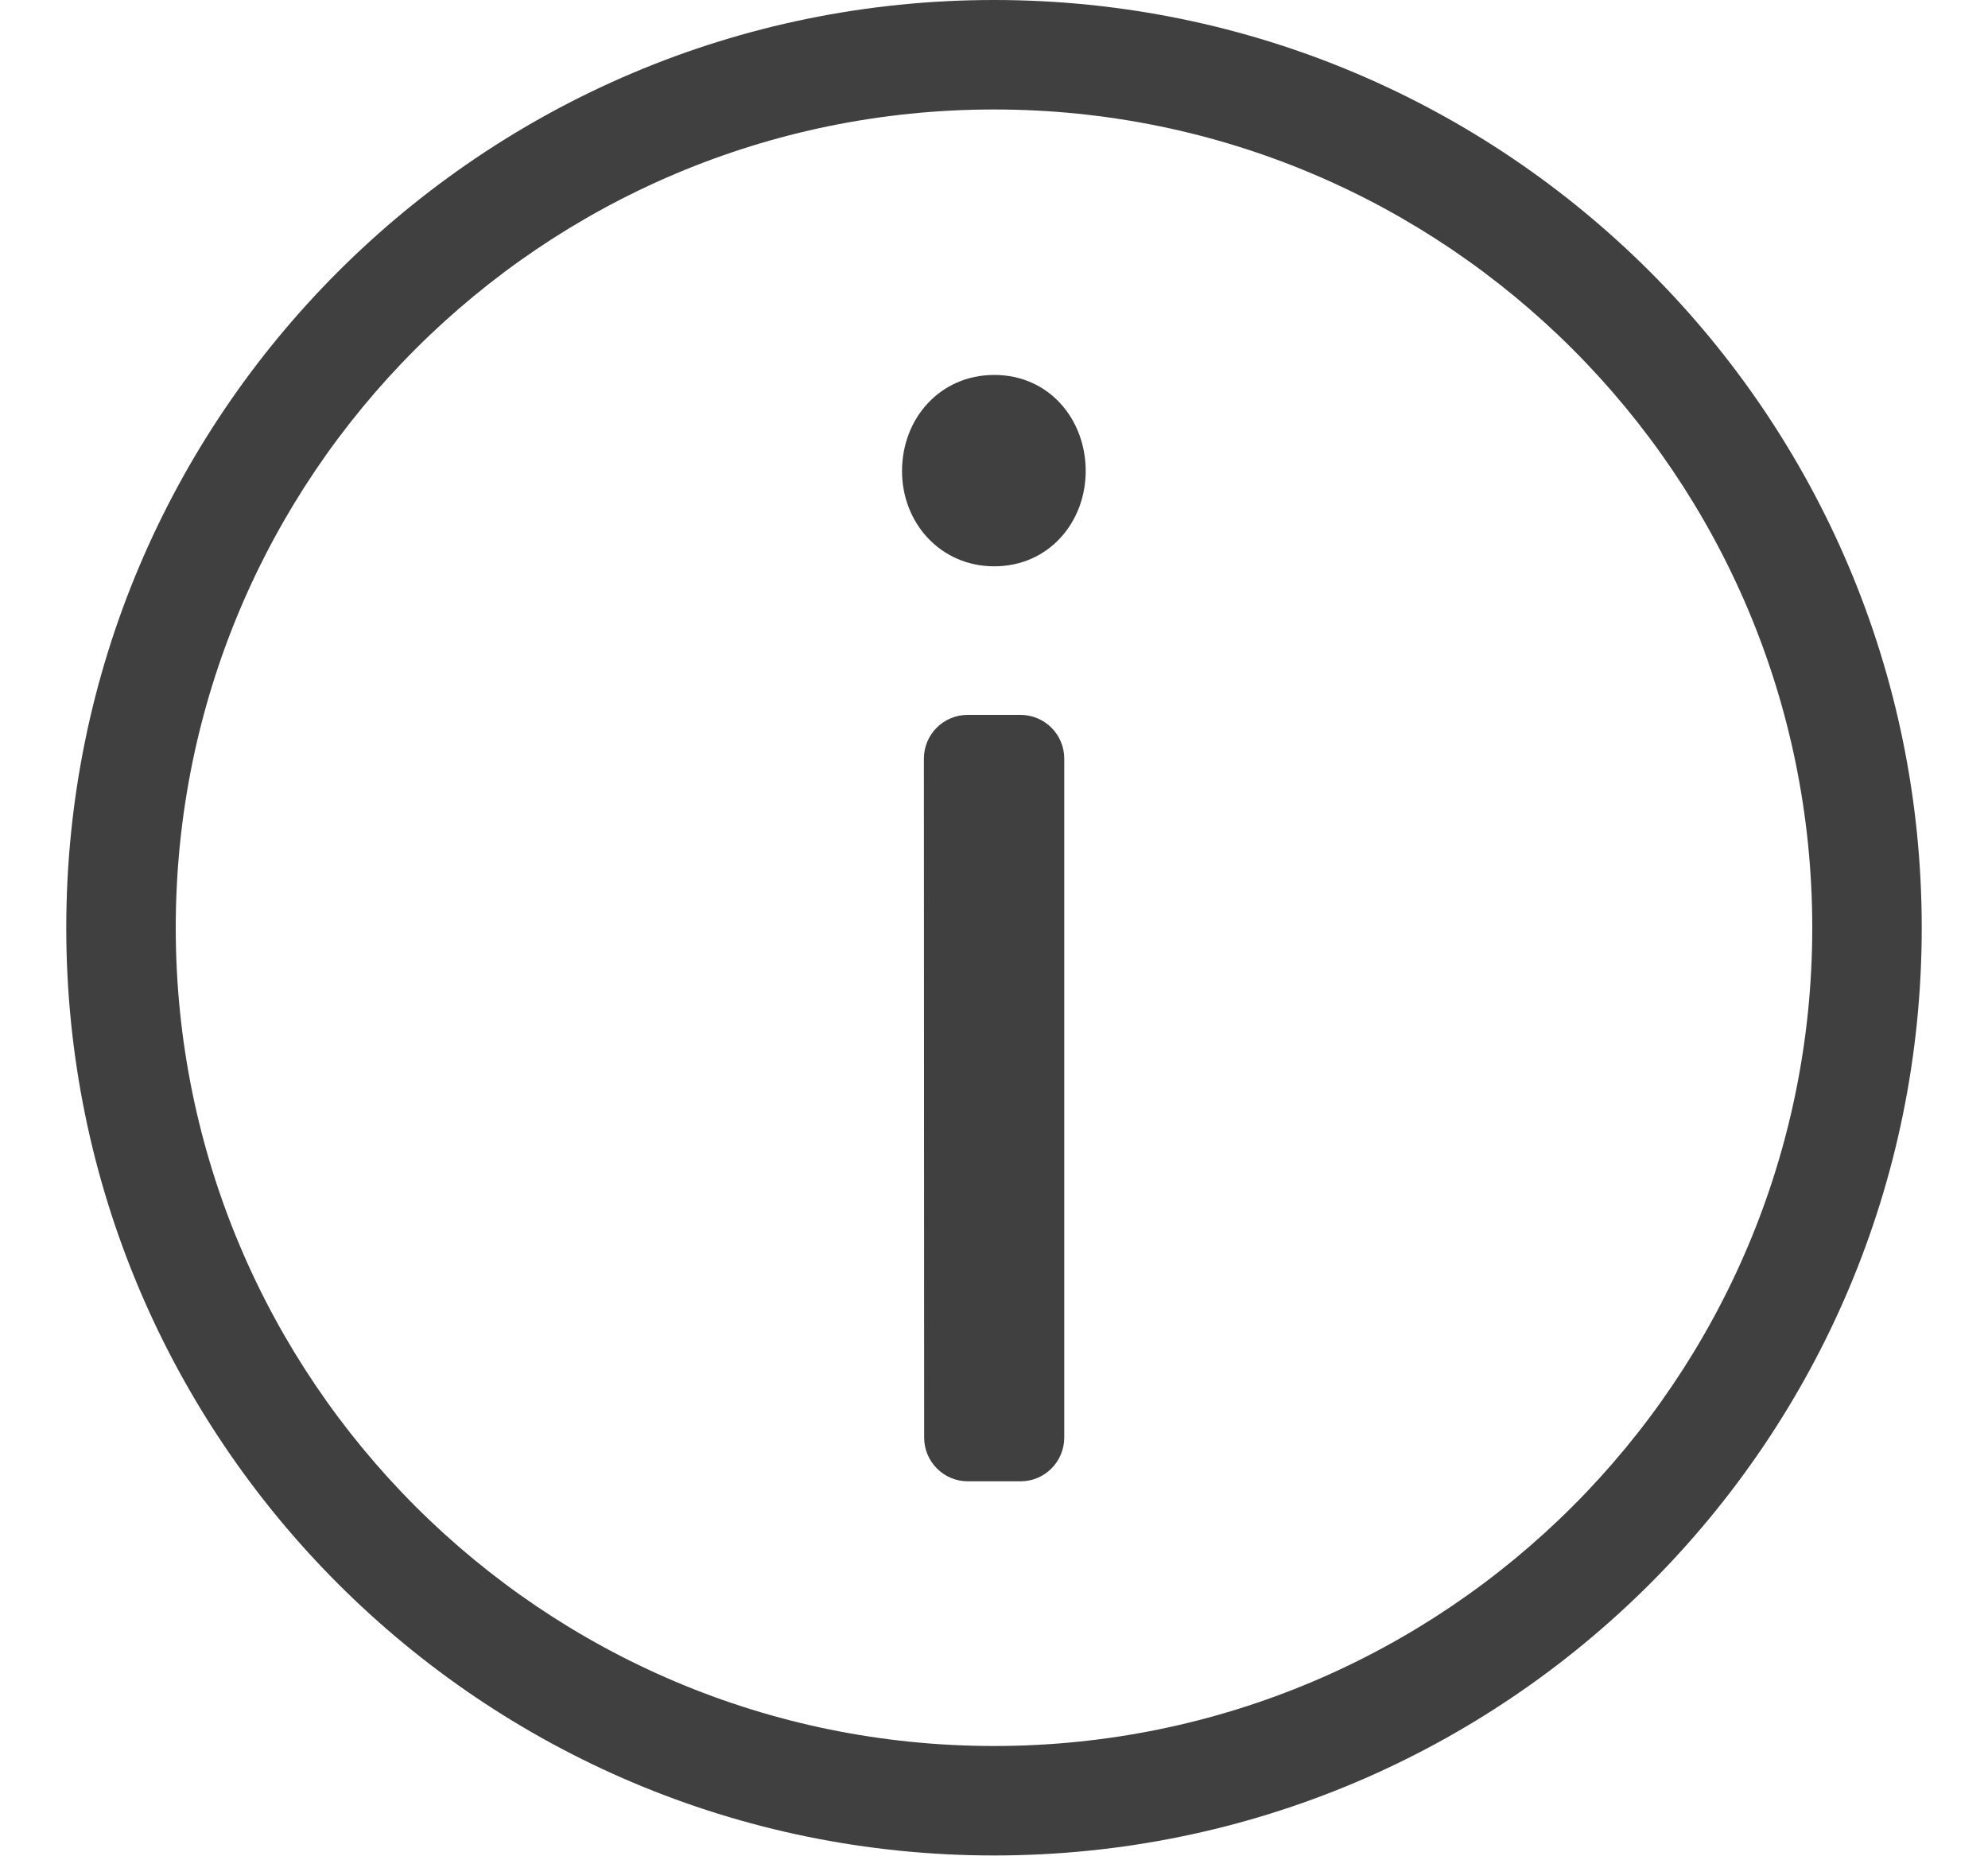
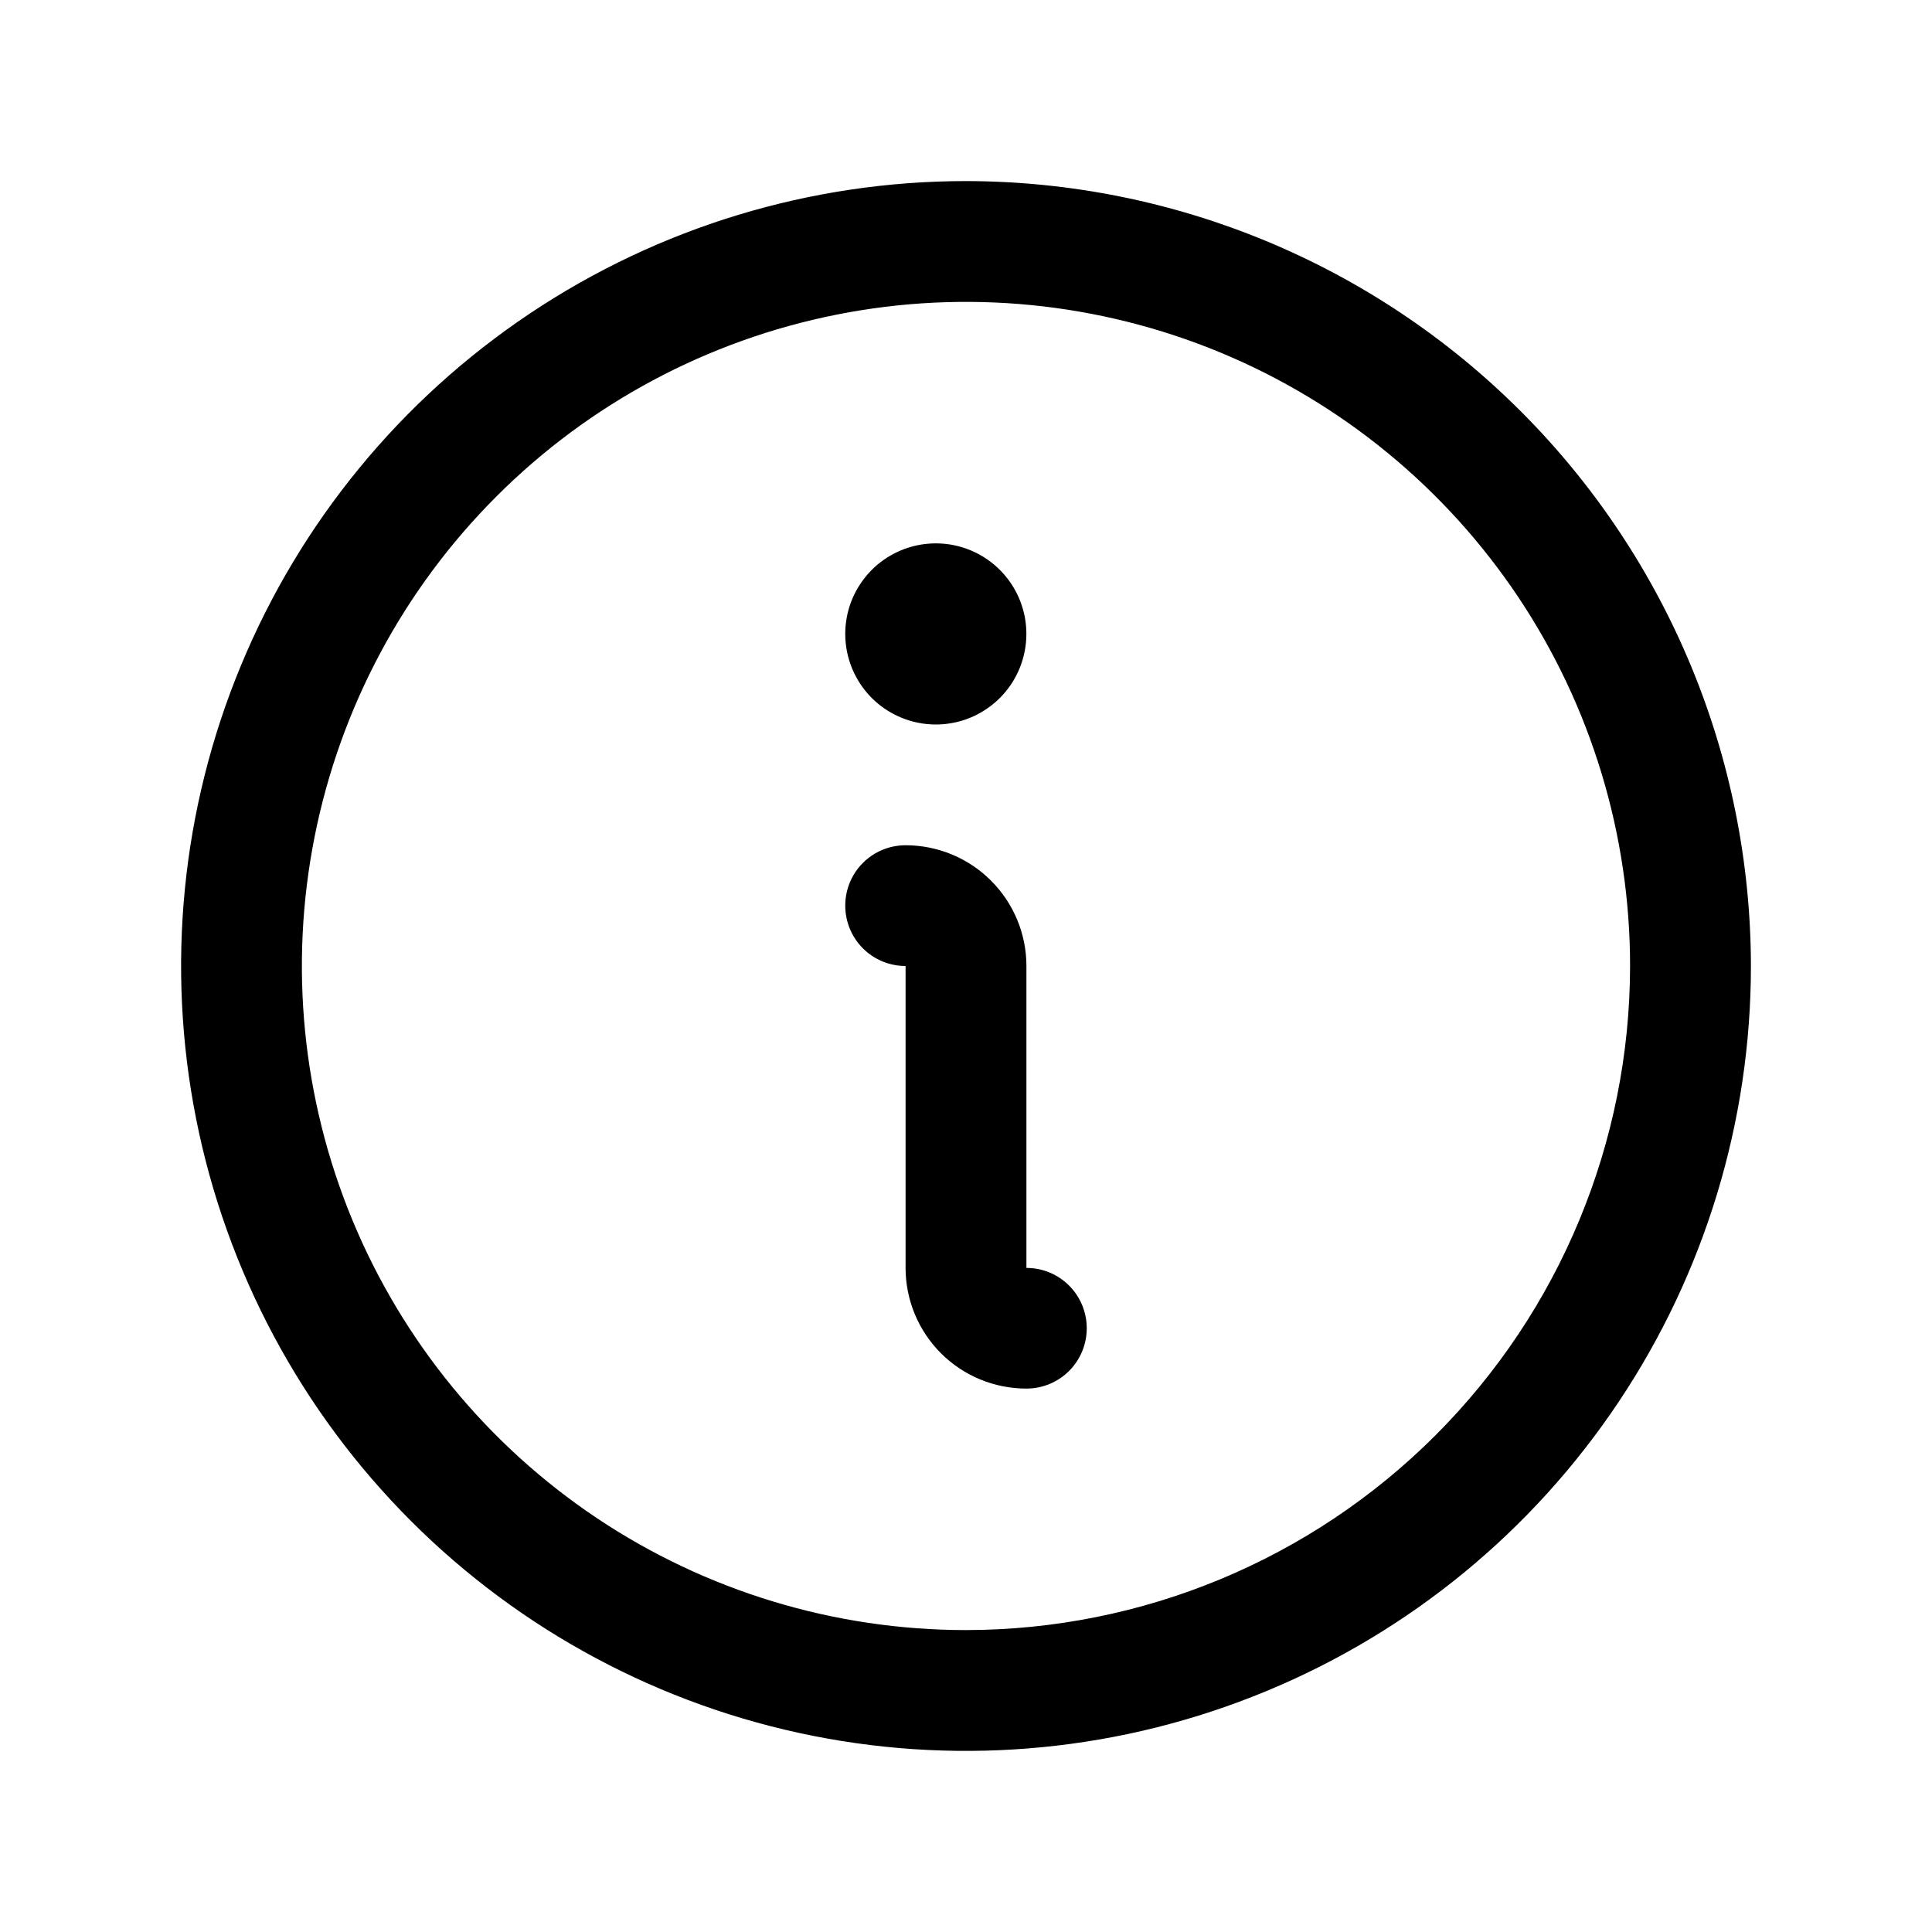
- <svg xmlns="http://www.w3.org/2000/svg" fill="none" viewBox="0 0 15 14">
-   <path fill="currentColor" fill-opacity=".75" fill-rule="evenodd" d="M14.5 7a7 7 0 1 1-14 0 7 7 0 0 1 14 0m-7 6.174A6.174 6.174 0 1 0 7.5.826a6.174 6.174 0 0 0 0 12.348" clip-rule="evenodd" />
-   <path fill="currentColor" fill-opacity=".75" fill-rule="evenodd" d="M8.192 3.554c0-.39-.276-.725-.69-.725-.41 0-.696.329-.696.725 0 .392.29.719.696.719.411 0 .69-.332.69-.72" clip-rule="evenodd" />
-   <path fill="currentColor" fill-opacity=".75" d="M6.971 5.724a.33.33 0 0 1 .33-.33H7.7a.33.33 0 0 1 .33.33v5.123a.33.33 0 0 1-.33.33h-.397a.33.33 0 0 1-.33-.33z" />
+ <svg xmlns="http://www.w3.org/2000/svg" width="22" height="22" viewBox="0 0 22 22" fill="none">
+   <path fill="currentColor" d="M11 2.062C9.232 2.062 7.504 2.587 6.035 3.569C4.565 4.551 3.419 5.947 2.743 7.58C2.066 9.213 1.889 11.01 2.234 12.744C2.579 14.477 3.43 16.07 4.68 17.32C5.93 18.57 7.523 19.421 9.256 19.766C10.99 20.111 12.787 19.934 14.42 19.257C16.053 18.581 17.449 17.435 18.431 15.965C19.413 14.496 19.938 12.768 19.938 11C19.935 8.63 18.993 6.359 17.317 4.683C15.641 3.007 13.37 2.065 11 2.062ZM11 18.562C9.504 18.562 8.042 18.119 6.798 17.288C5.555 16.457 4.586 15.276 4.013 13.894C3.441 12.512 3.291 10.992 3.583 9.525C3.875 8.058 4.595 6.71 5.653 5.653C6.71 4.595 8.058 3.875 9.525 3.583C10.992 3.291 12.512 3.441 13.894 4.013C15.276 4.586 16.457 5.555 17.288 6.798C18.119 8.042 18.562 9.504 18.562 11C18.56 13.005 17.763 14.927 16.345 16.345C14.927 17.763 13.005 18.56 11 18.562ZM12.375 15.125C12.375 15.307 12.303 15.482 12.174 15.611C12.045 15.74 11.87 15.812 11.688 15.812C11.323 15.812 10.973 15.668 10.715 15.41C10.457 15.152 10.312 14.802 10.312 14.438V11C10.13 11 9.955 10.928 9.826 10.799C9.697 10.67 9.625 10.495 9.625 10.312C9.625 10.13 9.697 9.955 9.826 9.826C9.955 9.697 10.13 9.625 10.312 9.625C10.677 9.625 11.027 9.77 11.285 10.028C11.543 10.286 11.688 10.635 11.688 11V14.438C11.87 14.438 12.045 14.51 12.174 14.639C12.303 14.768 12.375 14.943 12.375 15.125ZM9.625 7.219C9.625 7.015 9.685 6.815 9.799 6.646C9.912 6.476 10.073 6.344 10.262 6.266C10.45 6.188 10.657 6.168 10.857 6.207C11.057 6.247 11.241 6.345 11.386 6.49C11.53 6.634 11.628 6.818 11.668 7.018C11.707 7.218 11.687 7.425 11.609 7.613C11.531 7.802 11.399 7.963 11.229 8.076C11.06 8.19 10.86 8.25 10.656 8.25C10.383 8.25 10.12 8.141 9.927 7.948C9.734 7.755 9.625 7.492 9.625 7.219Z" />
</svg>
